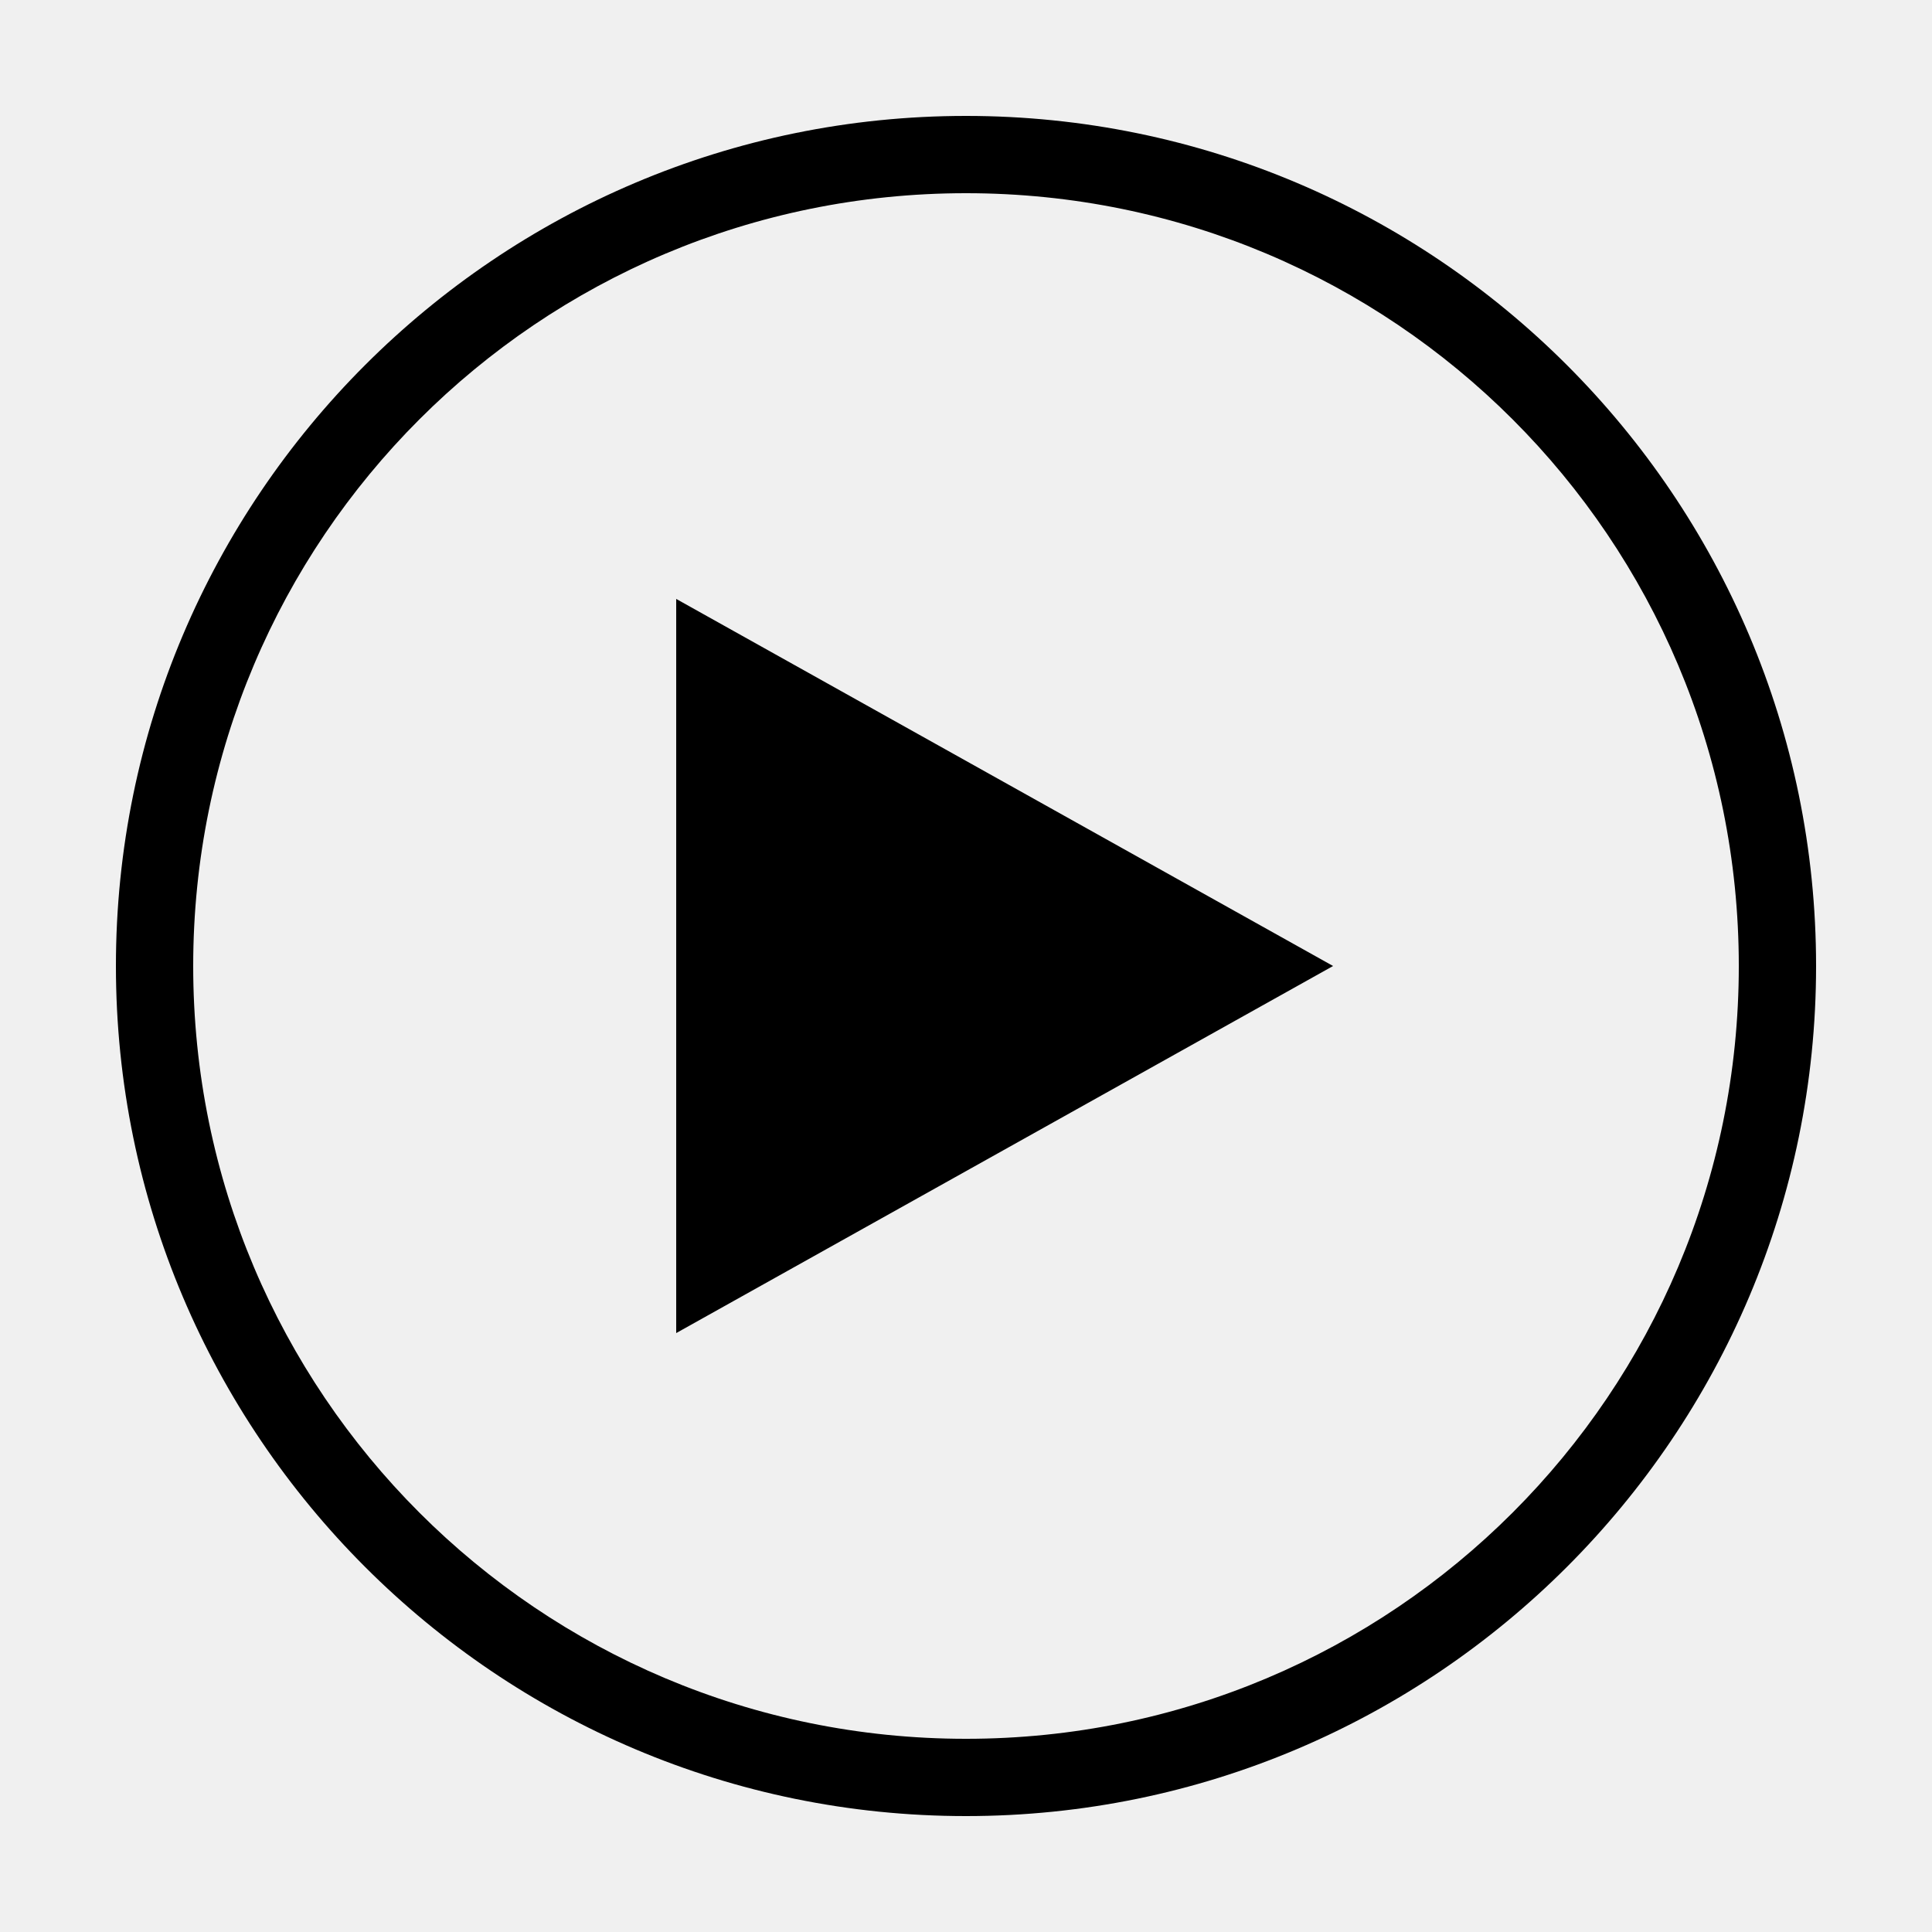
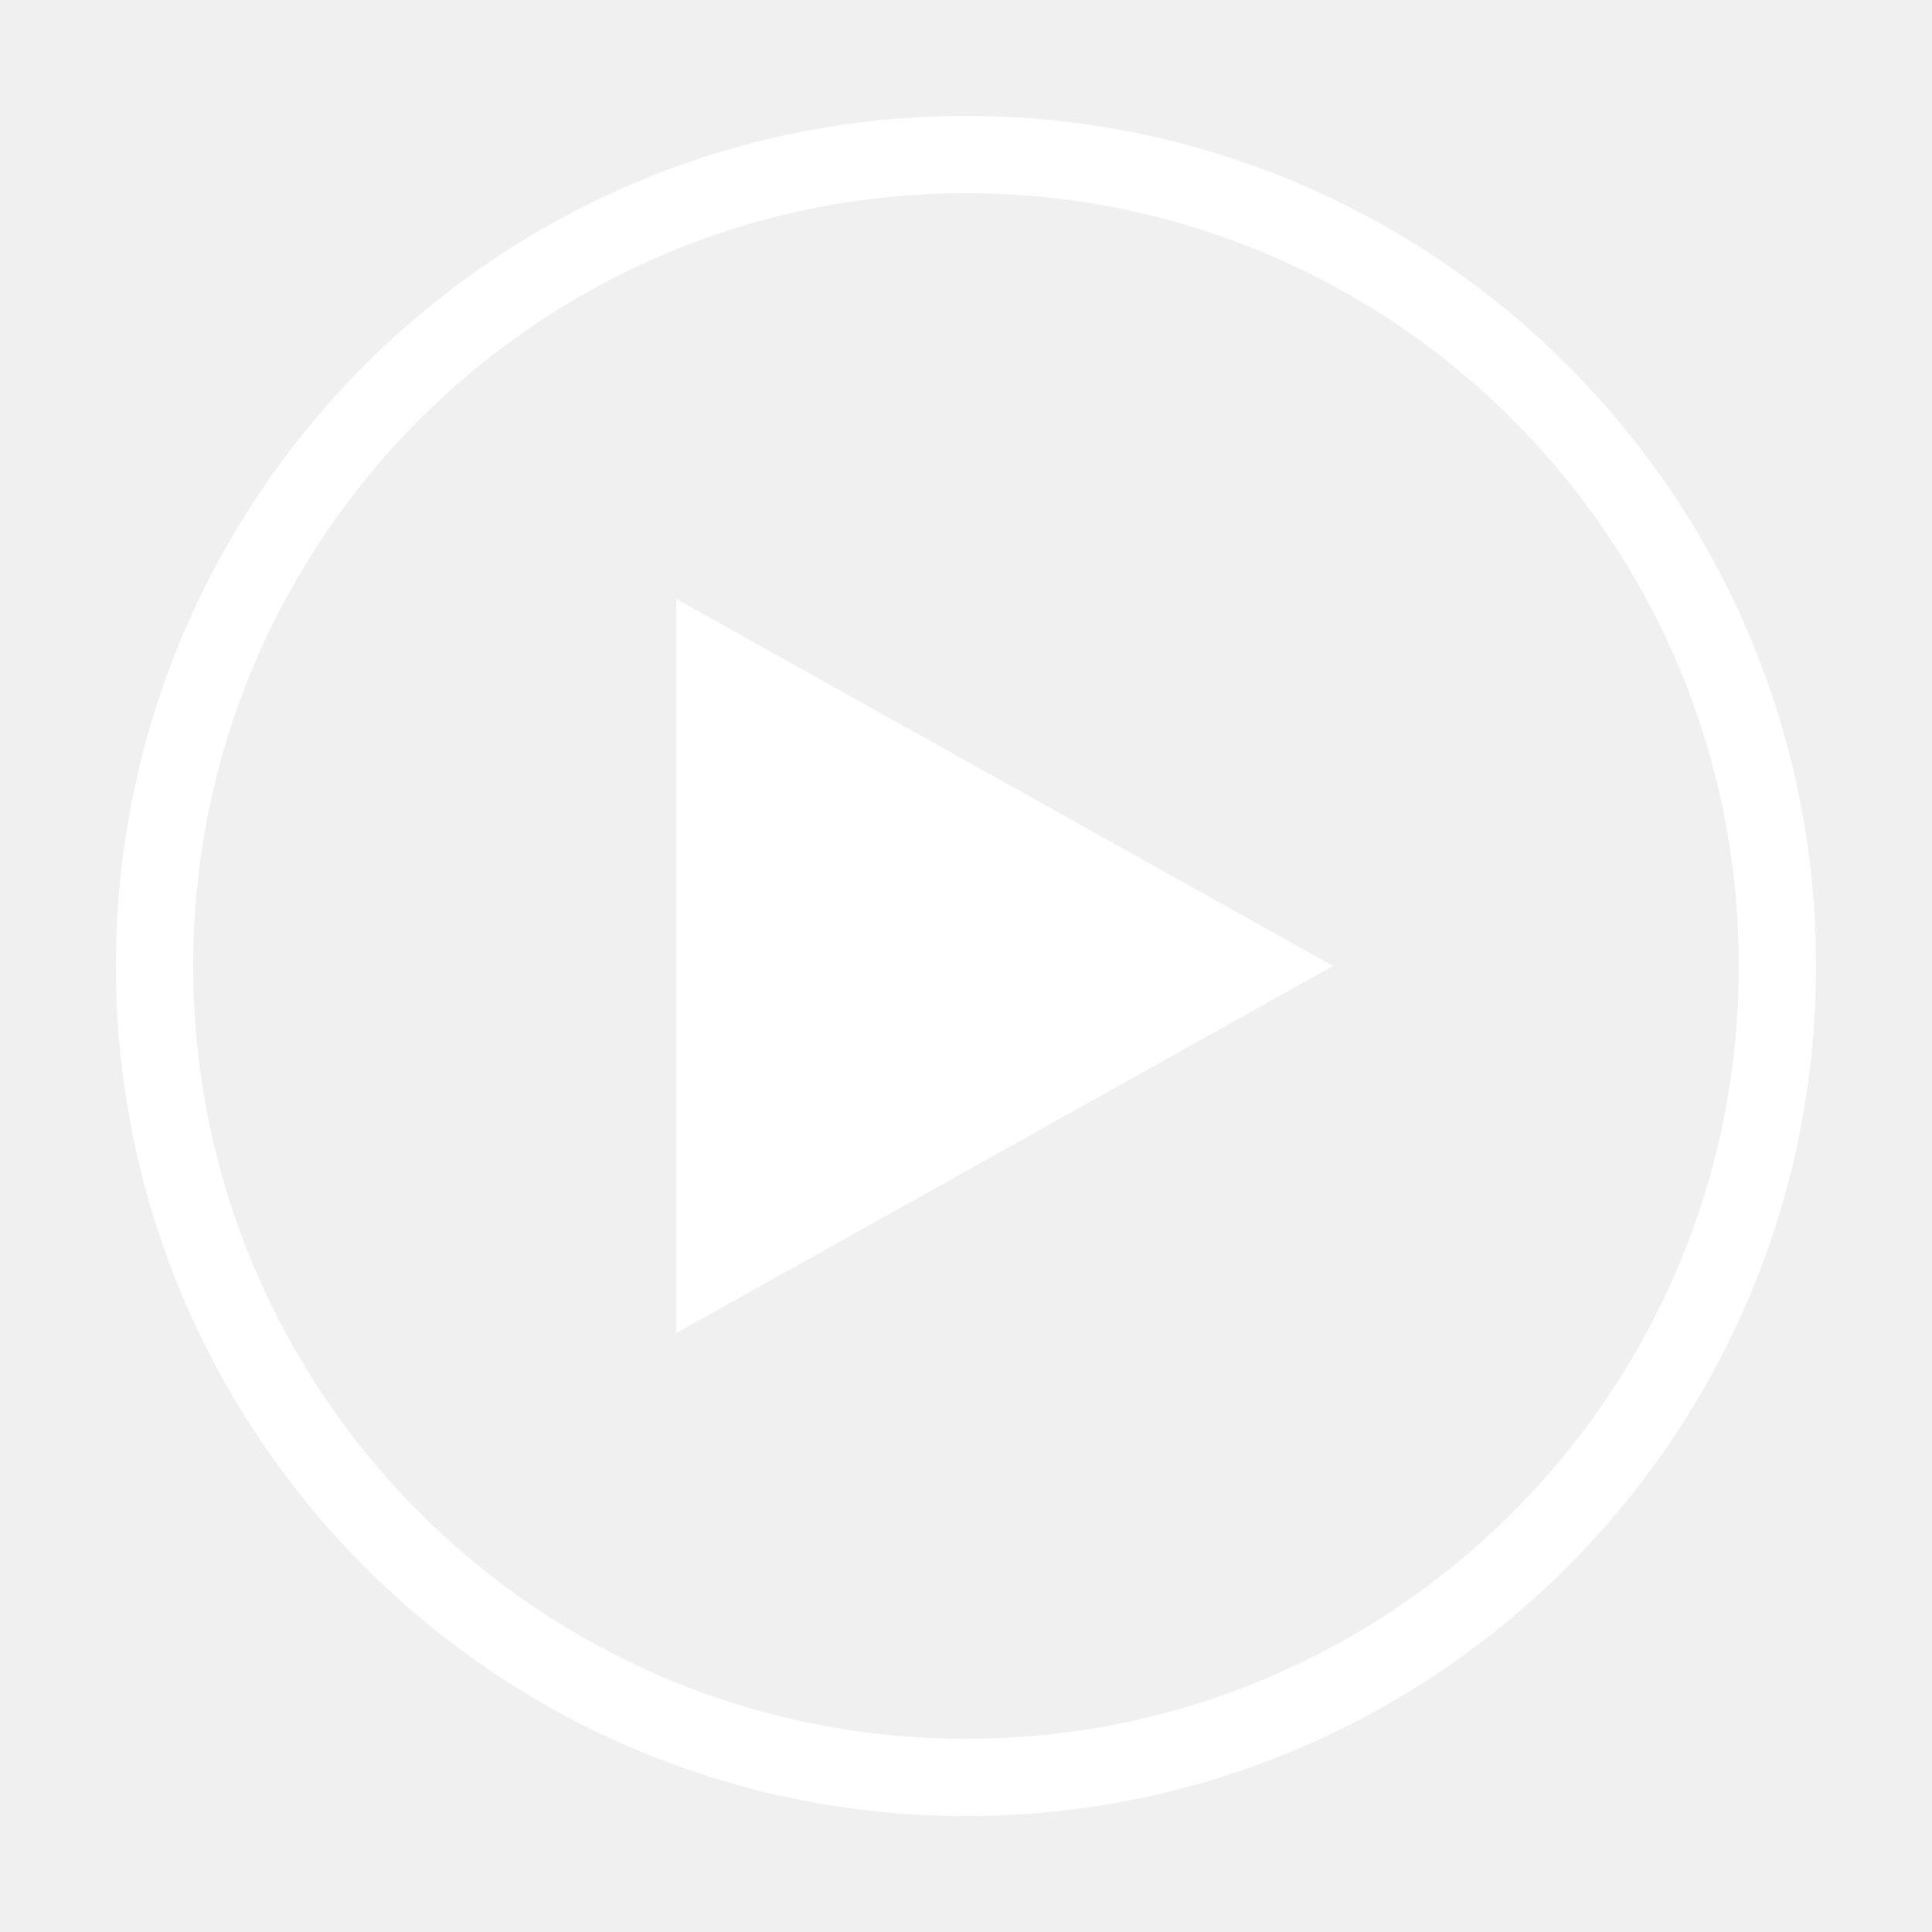
- <svg xmlns="http://www.w3.org/2000/svg" viewBox="0 0 100 100">
-   <path style="text-indent:0;text-transform:none;block-progression:tb" d="M50 6c-24.277 0-44 19.723-44 44 0 24.277 19.723 44 44 44s44-19.723 44-44C94 25.723 74.277 6 50 6zm0 4c22.115 0 40 17.885 40 40 0 22.115-17.885 40-40 40s-40-17.885-40-40C10 27.885 27.885 10 50 10zm-15 21v38l34-19-34-19z" overflow="visible" color="#000" />
+ <svg xmlns="http://www.w3.org/2000/svg" version="1.1" id="Layer_1" x="0px" y="0px" viewBox="0 0 100 100" style="enable-background:new 0 0 100 100;" xml:space="preserve">
+   <style type="text/css">
+ 	.st0{fill:#FFFFFF;}
+ </style>
+   <path class="st0" d="M50,6C25.7,6,6,25.7,6,50s19.7,44,44,44s44-19.7,44-44S74.3,6,50,6z M50,10c22.1,0,40,17.9,40,40S72.1,90,50,90  S10,72.1,10,50S27.9,10,50,10z M35,31v38l34-19C69,50,35,31,35,31z" />
</svg>
